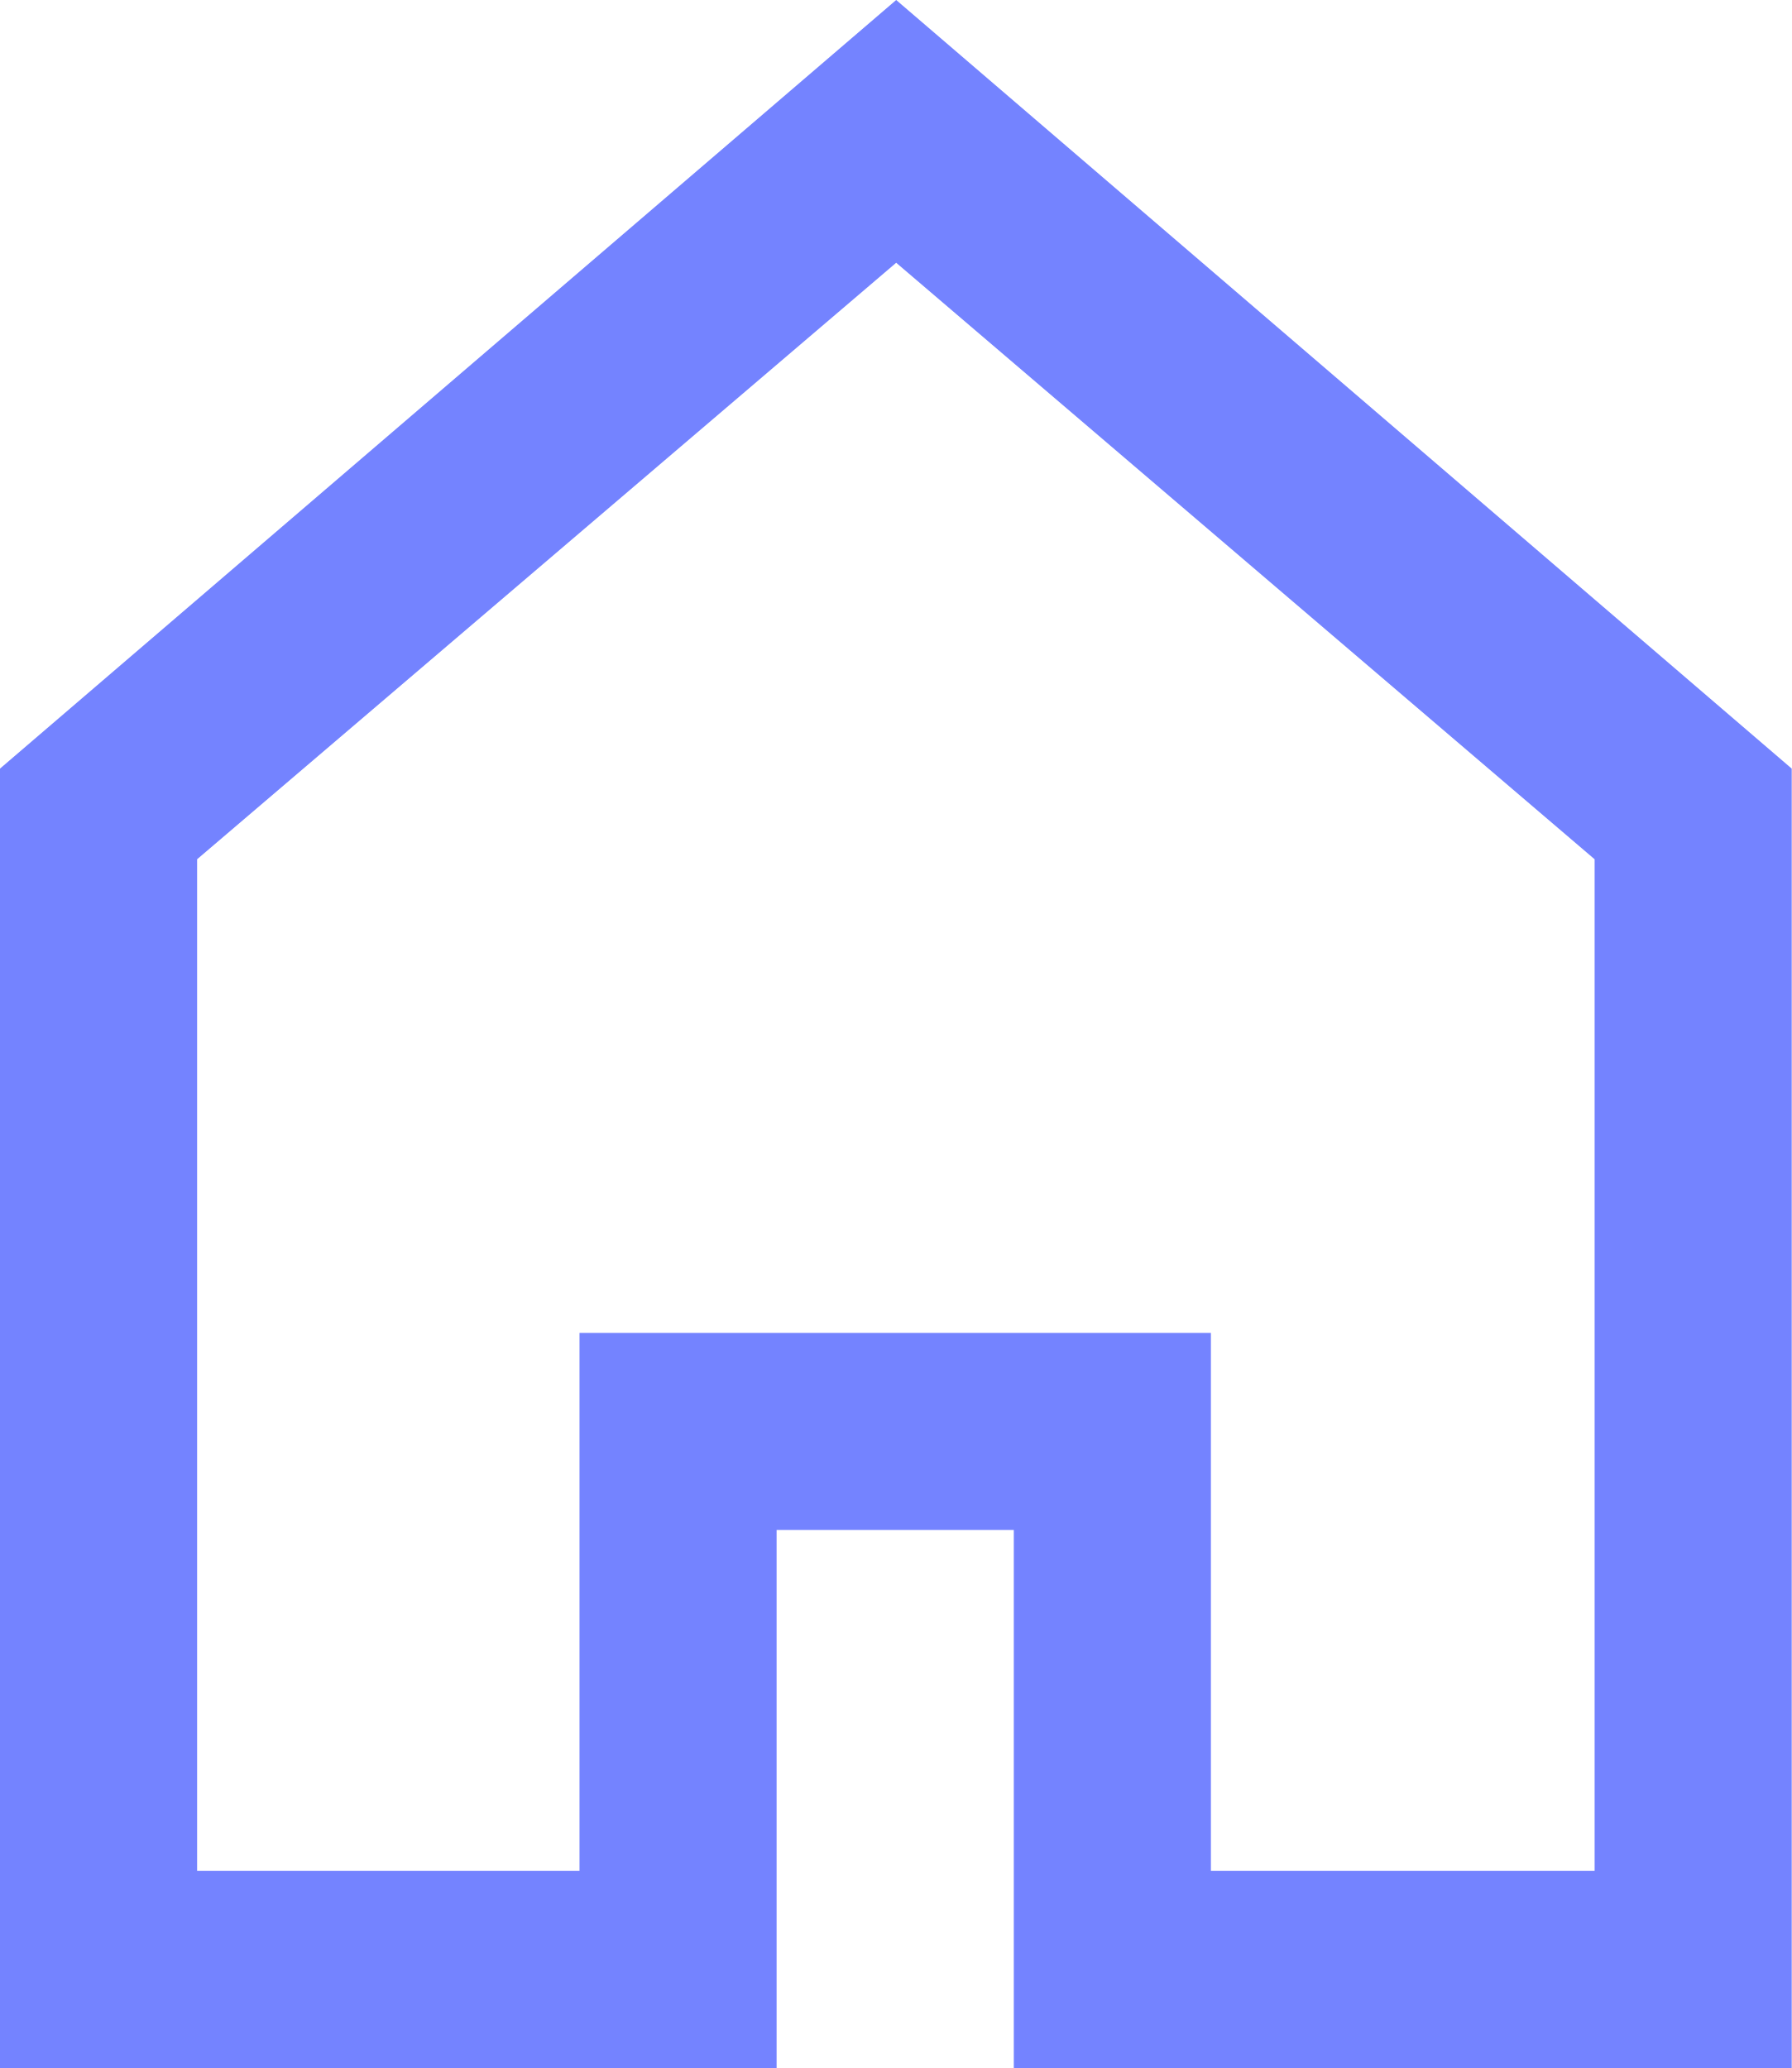
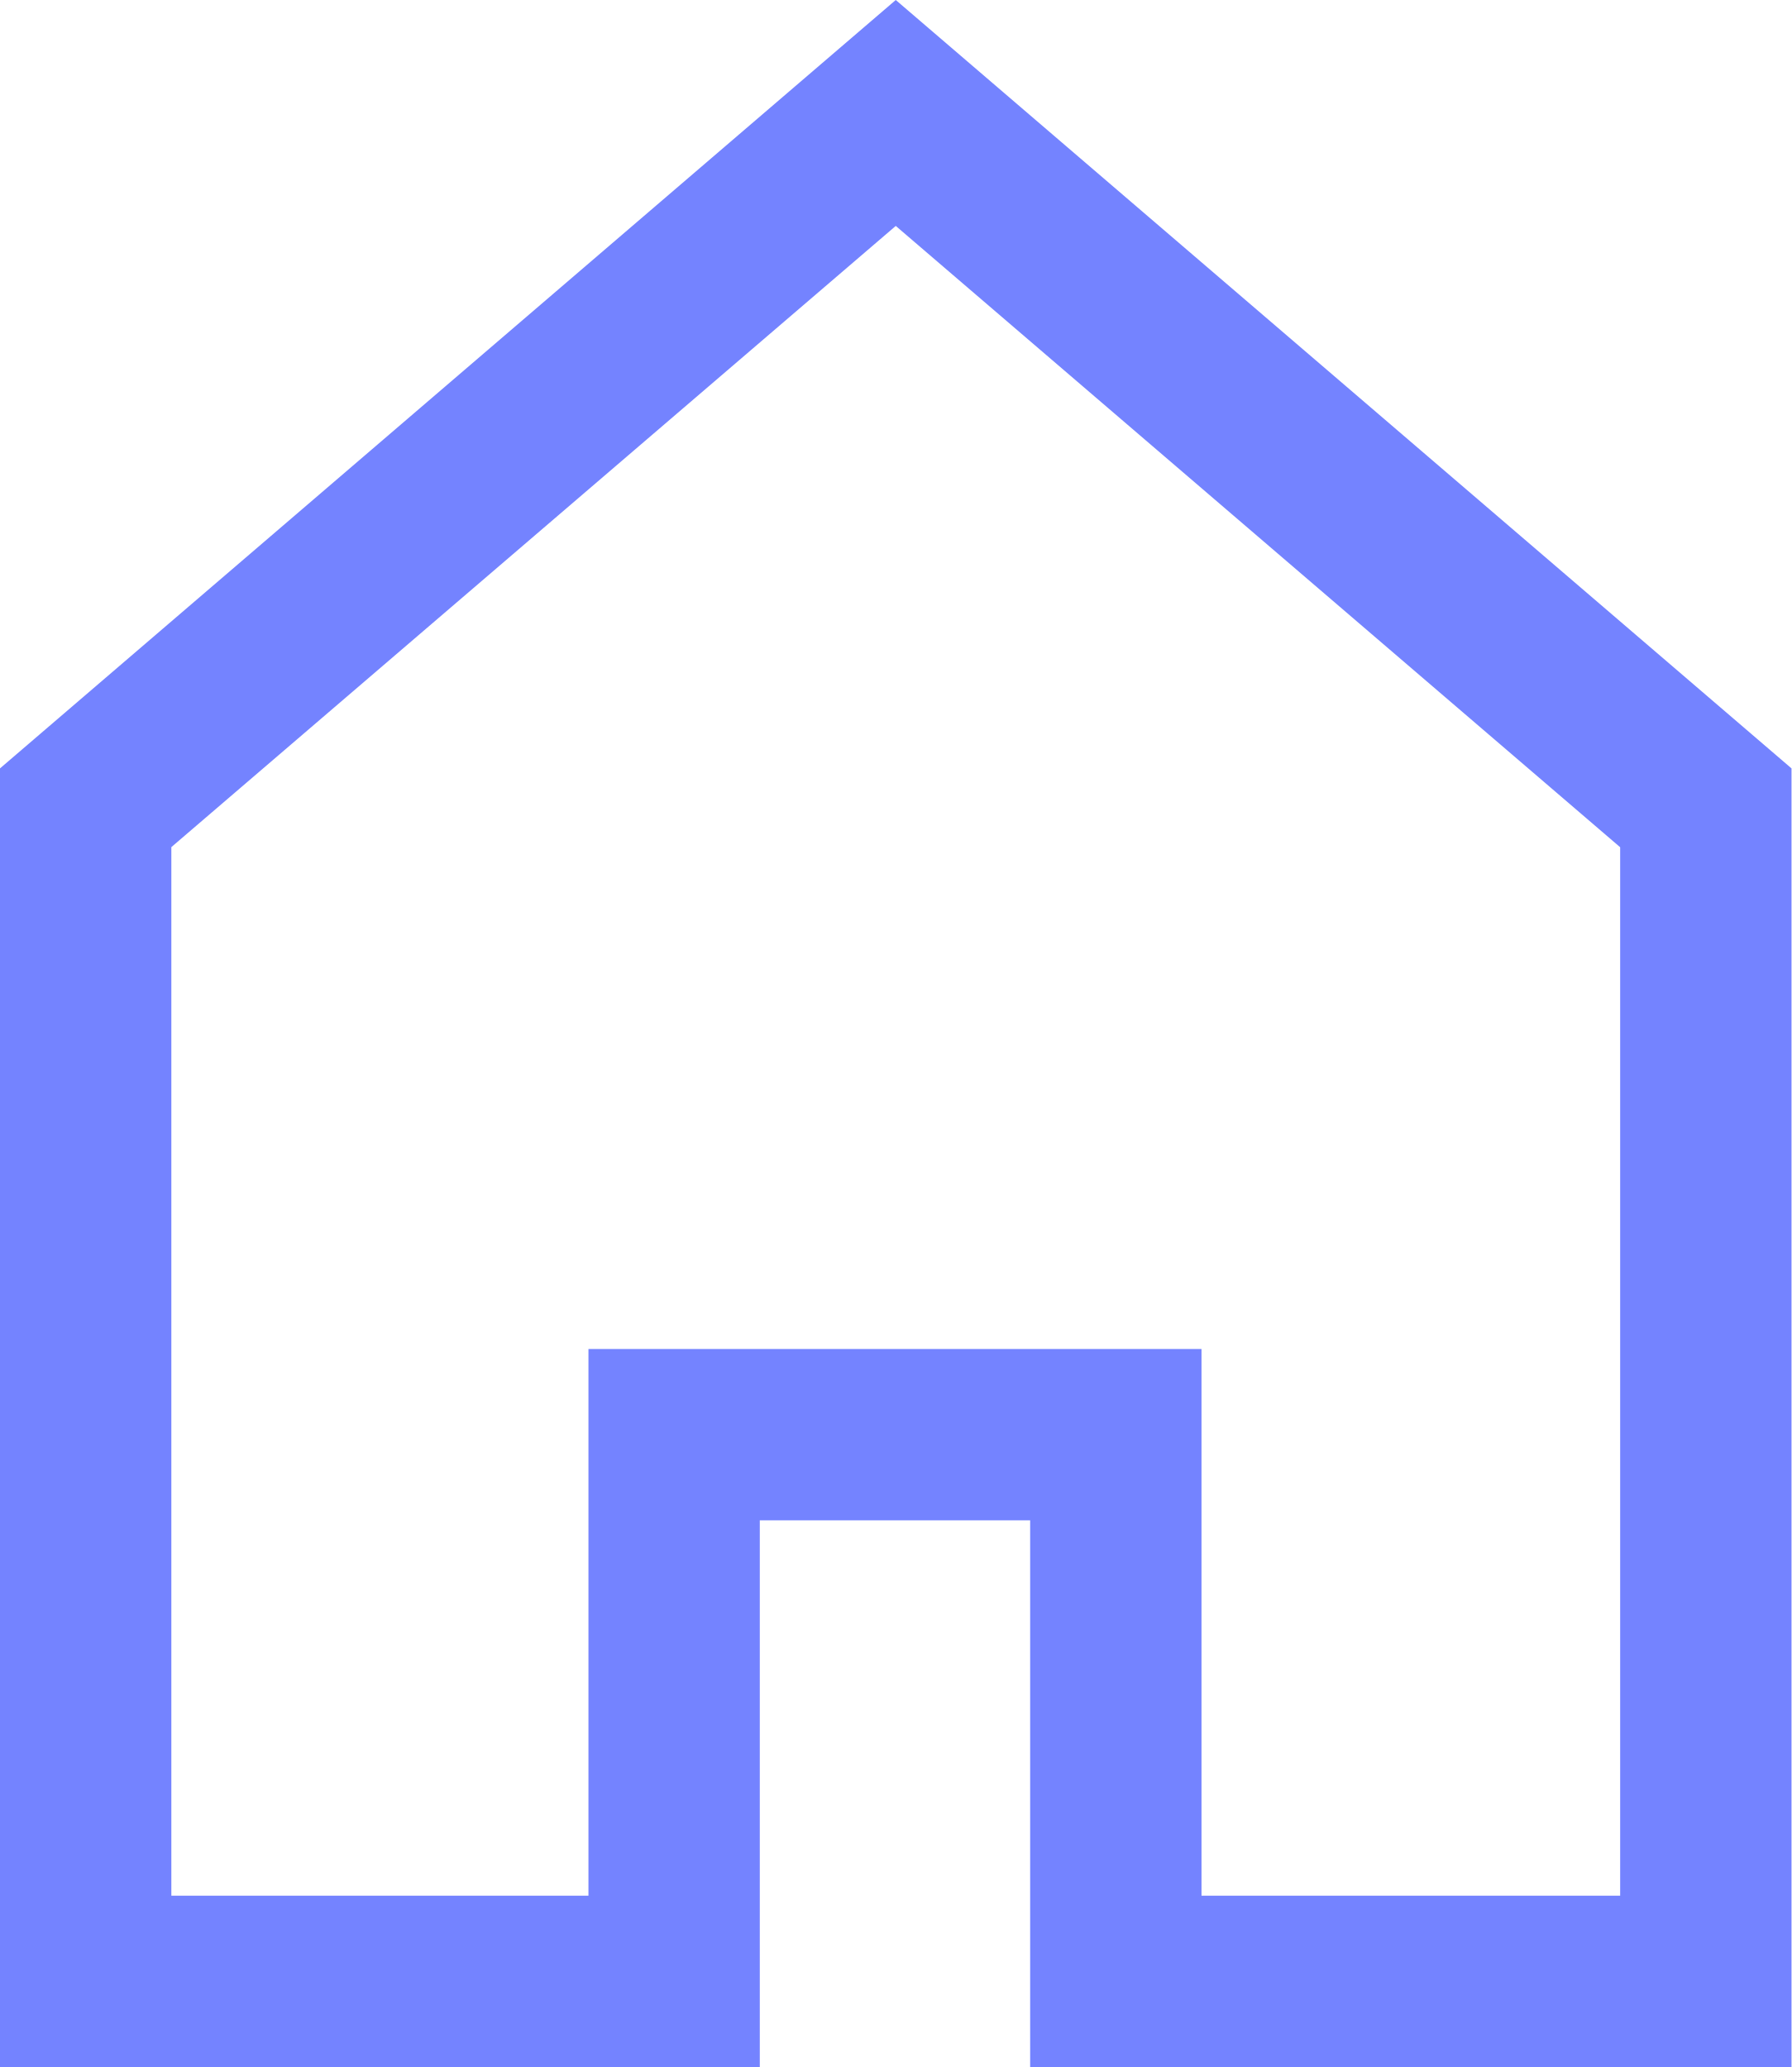
- <svg xmlns="http://www.w3.org/2000/svg" viewBox="0 0 27.27 31.48">
+ <svg xmlns="http://www.w3.org/2000/svg" viewBox="0 0 784.16 904.91">
  <defs>
    <style>.cls-1{fill:#7483ff;}</style>
  </defs>
  <g id="Layer_2" data-name="Layer 2">
    <g id="Layer_1-2" data-name="Layer 1">
-       <path class="cls-1" d="M27.27,31.48H15.43V23.29H11.82v8.19H0V11.7L13.64,0,27.27,11.7Zm-8.84-3h5.84V13.08L13.64,4,3,13.08v15.4H8.82V20.29h9.61Z" />
+       <path class="cls-1" d="M784.16,904.91H450.91V665.59H332.57V904.91H0V336.39L392.08,0,784.16,336.39Zm-258.25-75H709.16v-459l-317.08-272L75,370.86V829.91H257.57V590.59H525.91Z" />
    </g>
  </g>
</svg>
